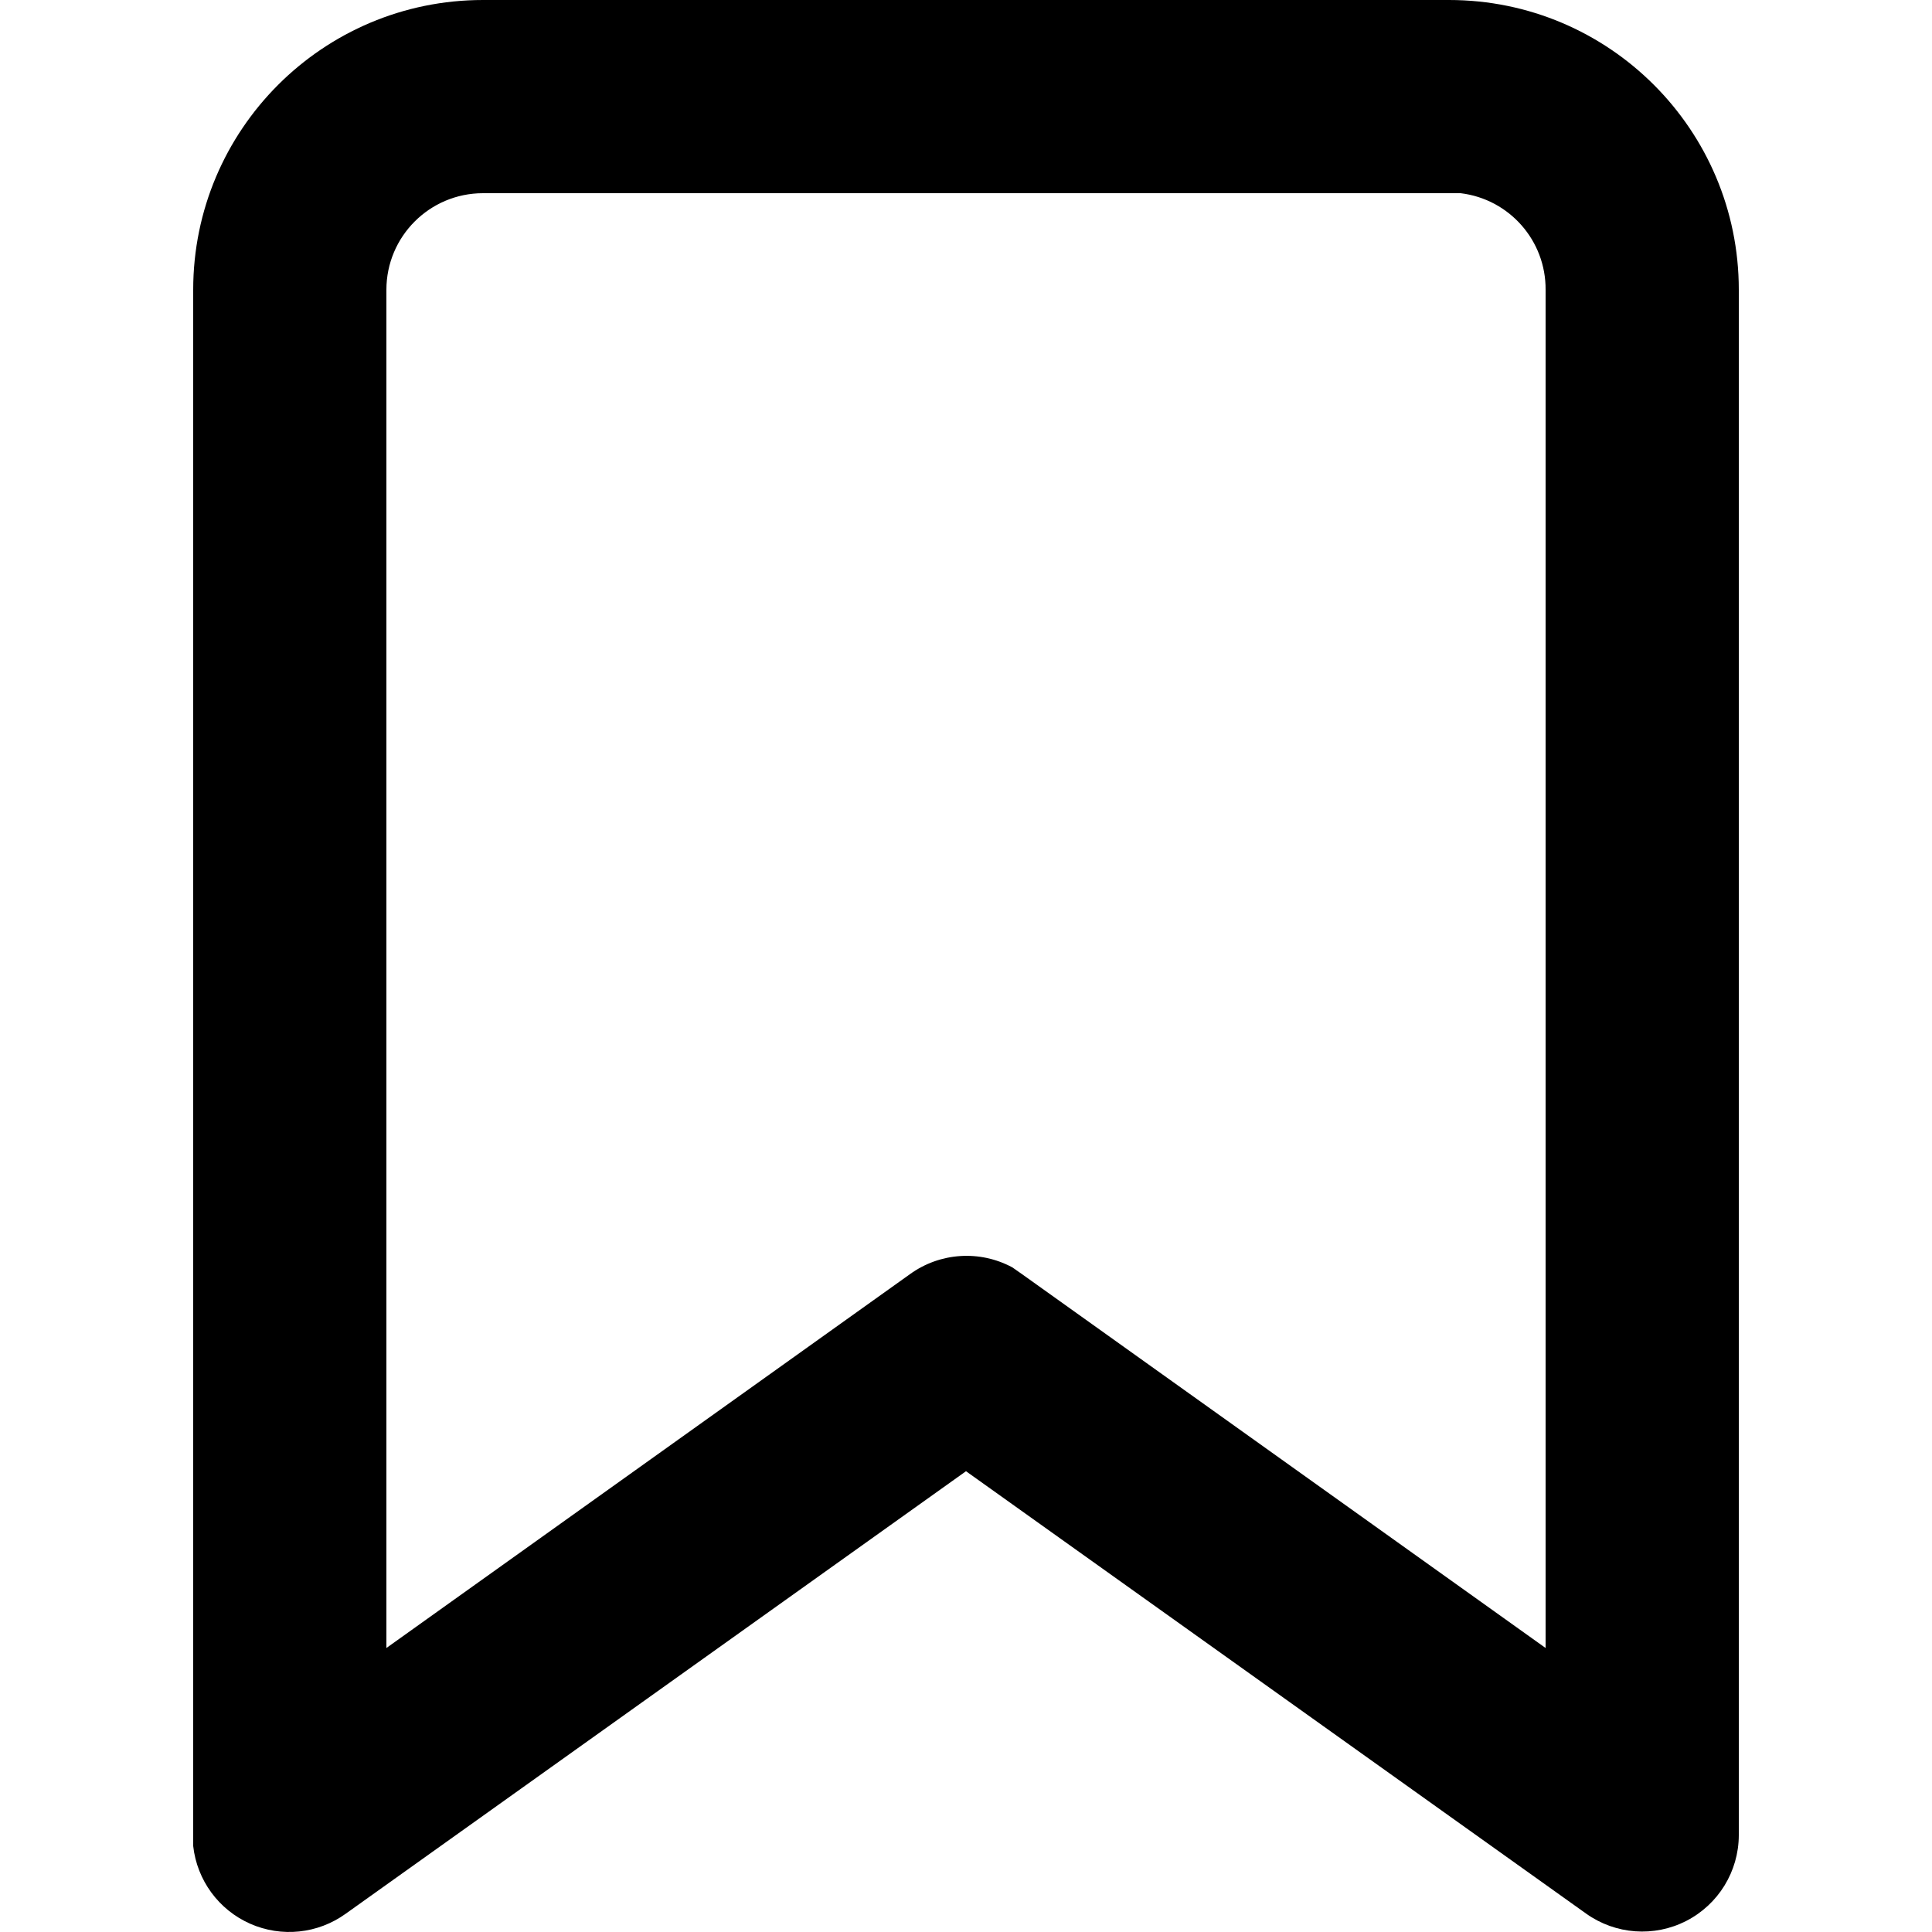
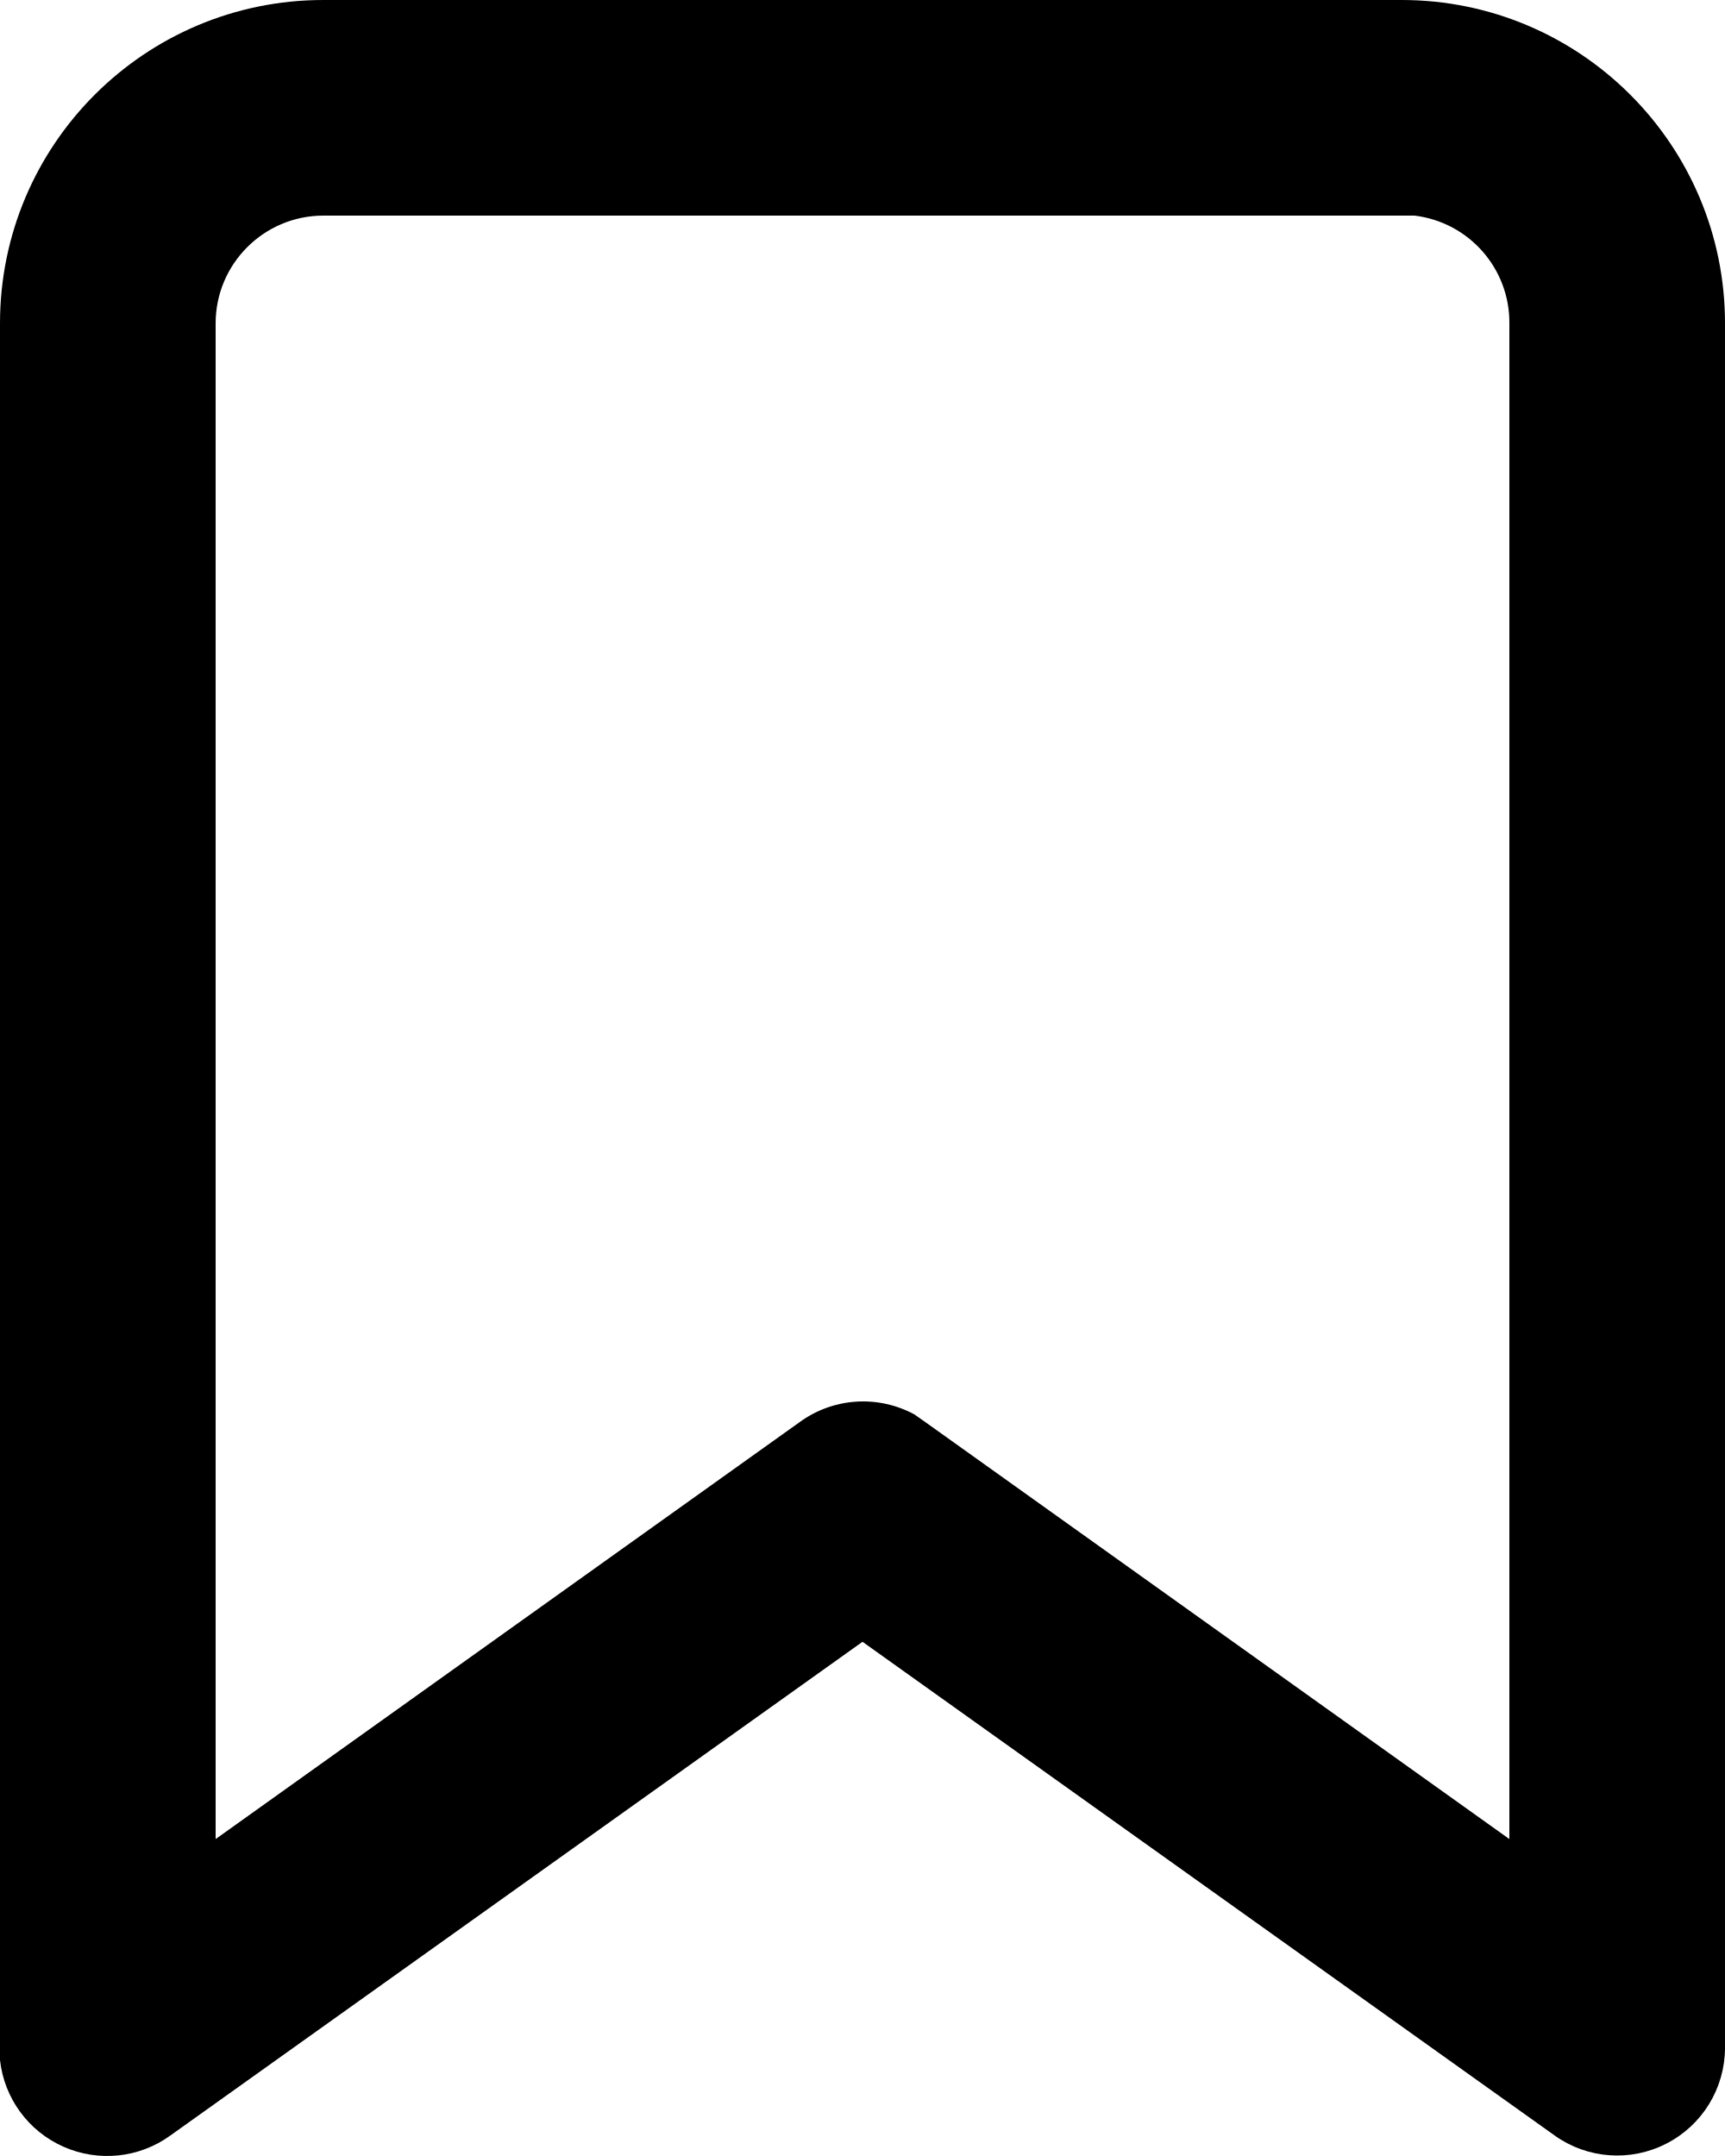
- <svg xmlns="http://www.w3.org/2000/svg" viewBox="0 0 20 20">
-   <path fill-rule="nonzero" d="M15 0H5a3 3 0 0 0-3 3v16.11a1 1 0 0 0 1.58.7L10 15.23l6.42 4.58A1 1 0 0 0 18 19V3a3 3 0 0 0-3-3Zm0 2h.12A1 1 0 0 1 16 3v14.06l-5.42-3.87-.1-.07a1 1 0 0 0-1.06.07L4 17.06V3a1 1 0 0 1 1-1h10Z" />
+ <svg xmlns="http://www.w3.org/2000/svg" width="16px" height="20px" viewBox="0 0 16 20" version="1.1" style="fill-rule:evenodd;clip-rule:evenodd;stroke-linejoin:round;stroke-miterlimit:2">
+   <path d="M13,0 L3,0 C1.343,0 0,1.343 0,3 L0,19.11 C0.039,19.464 0.263,19.77 0.589,19.914 C0.914,20.058 1.292,20.019 1.58,19.81 L8,15.23 L14.42,19.81 C14.724,20.027 15.124,20.056 15.456,19.885 C15.789,19.715 15.998,19.373 16,19 L16,3 C16,1.343 14.657,0 13,0 Z M13,2 L13.12,2 C13.625,2.061 14.004,2.491 14,3 L14,17.06 L8.58,13.19 L8.48,13.12 C8.142,12.938 7.731,12.965 7.42,13.19 L2,17.06 L2,3 C2,2.448 2.448,2 3,2 L13,2 Z" />
+   <mask id="b">
+     <path d="M13.12,2 C13.625,2.061 14.004,2.491 14,3 L14,17 L13.916,17 L8.58,13.19 L8.48,13.12 C8.142,12.938 7.731,12.965 7.42,13.19 L2.084,17 L2,17 L2,3 C2,2.448 2.448,2 3,2 L13.12,2 Z" />
+   </mask>
+   <rect id="overlay" x="0" y="2" width="14" height="0" mask="url(#b)">
+ 	</rect>
</svg>
